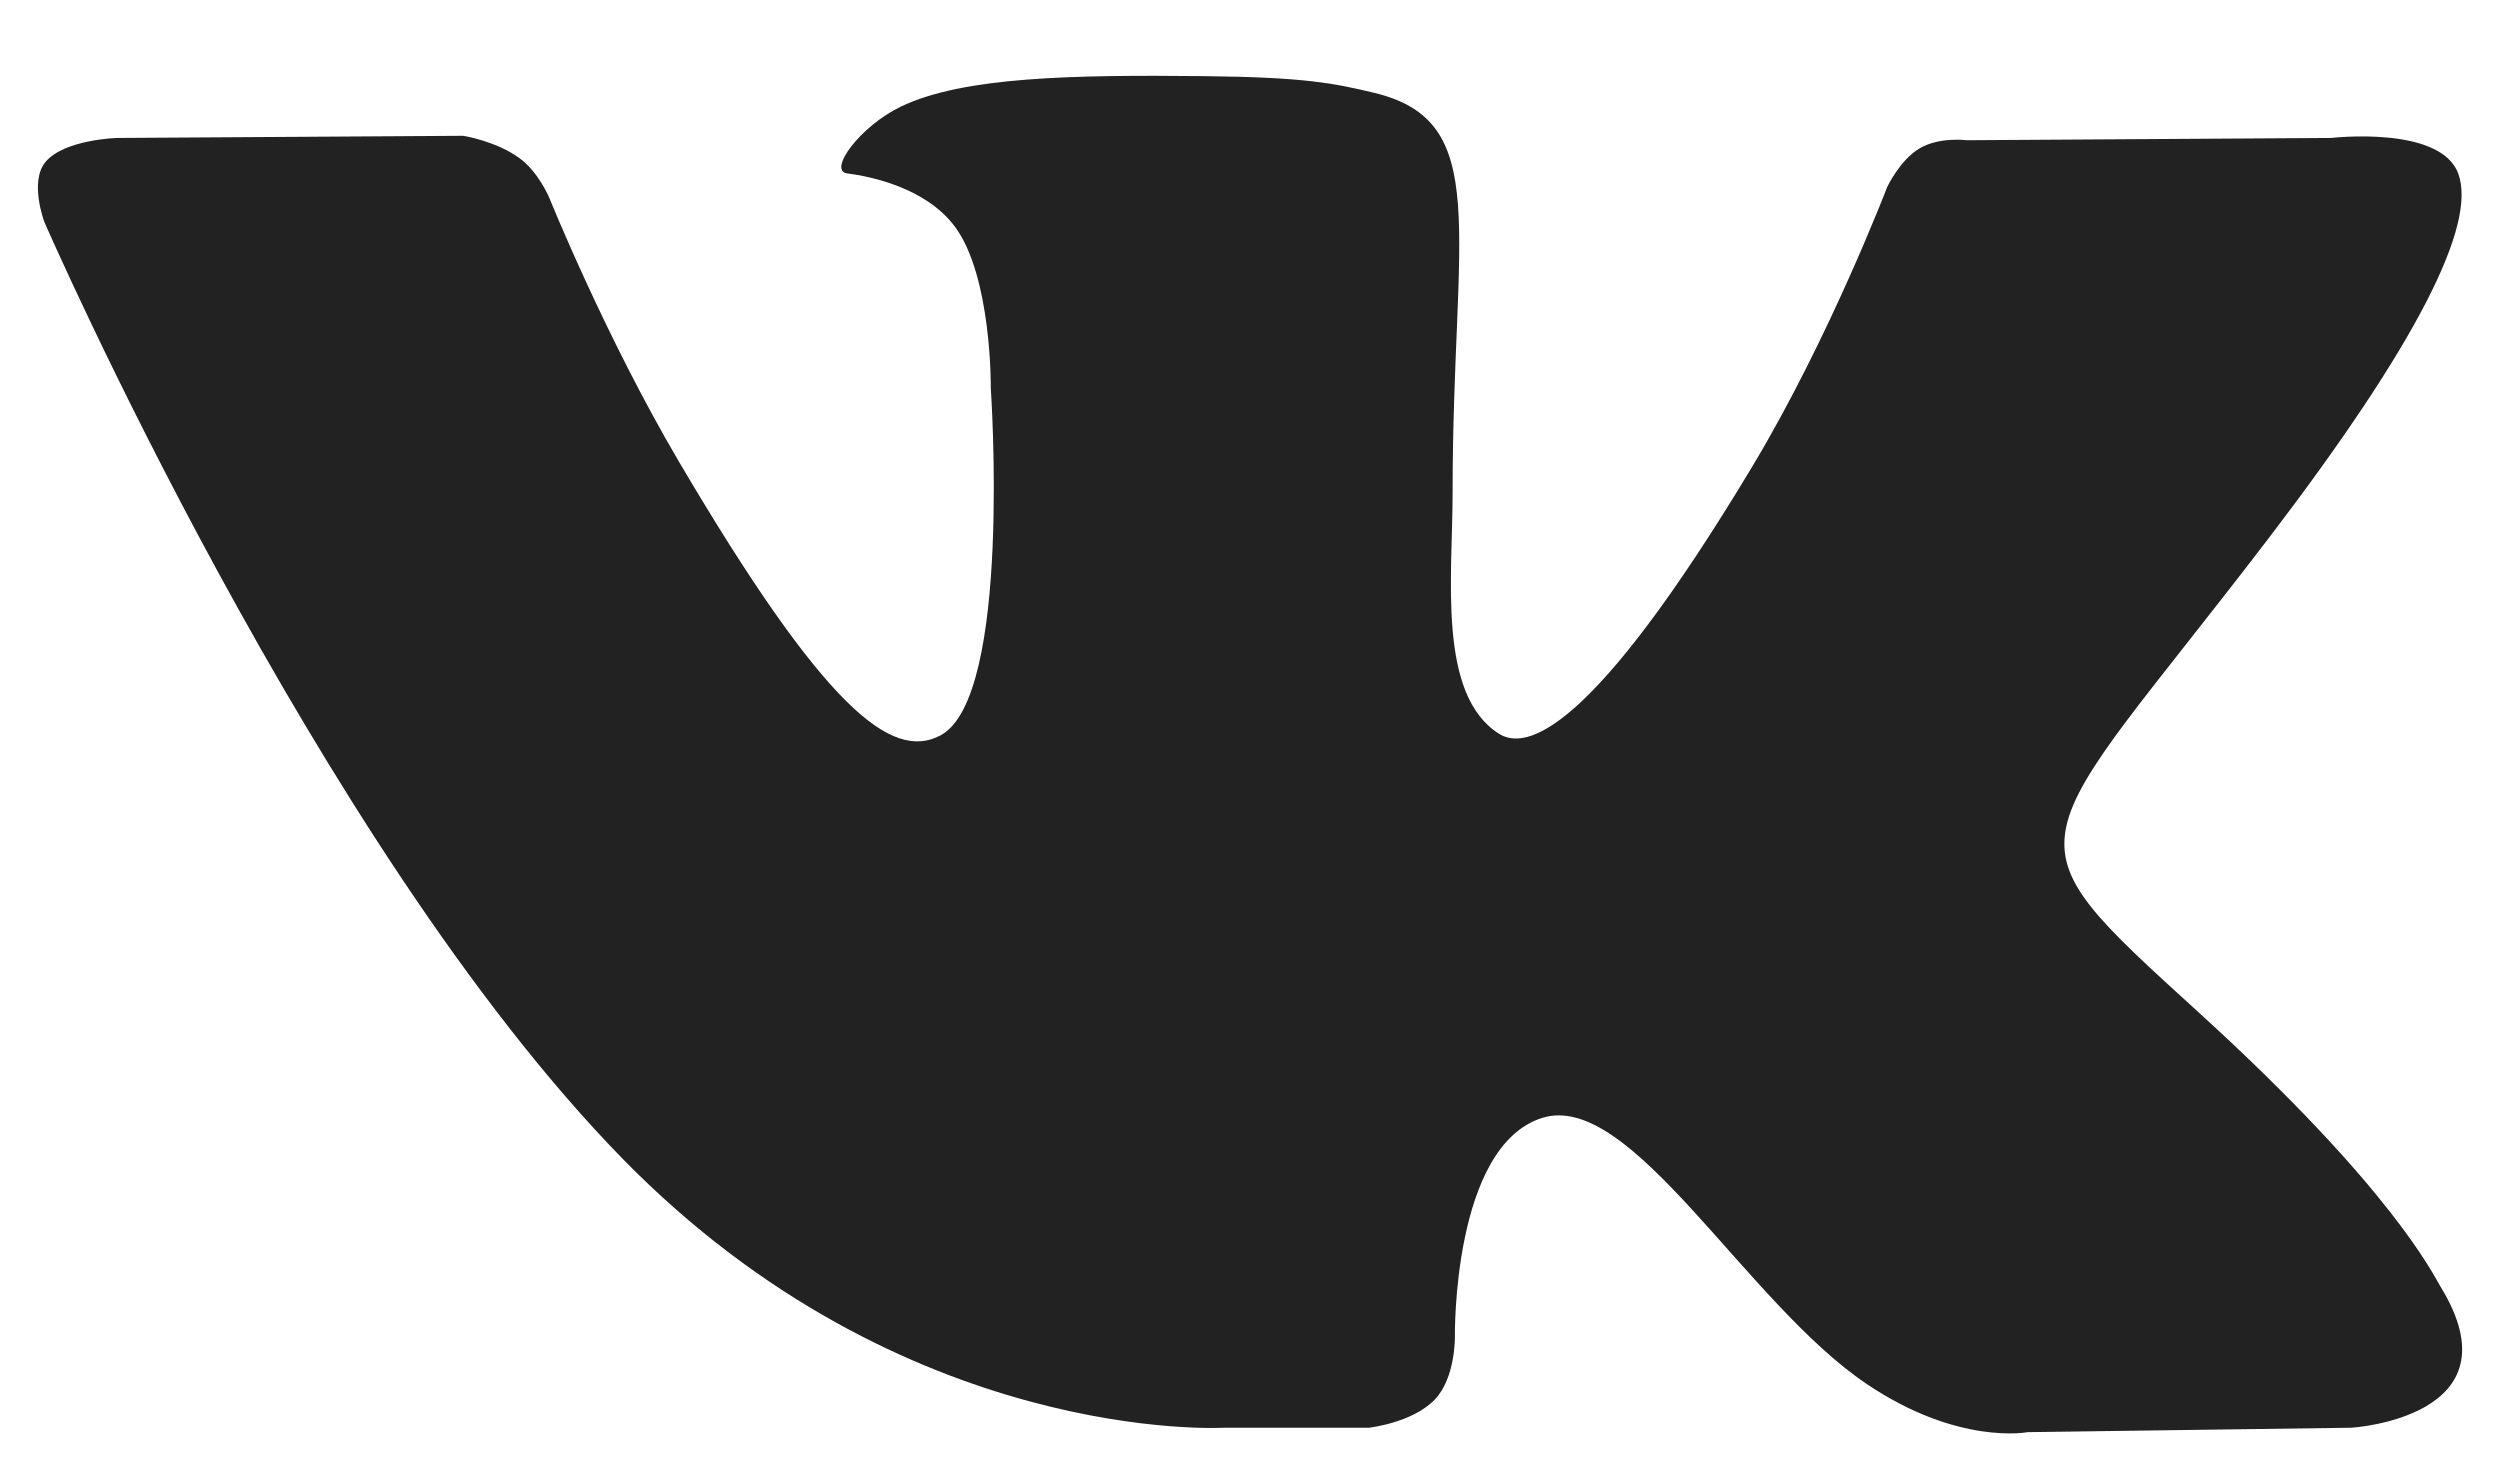
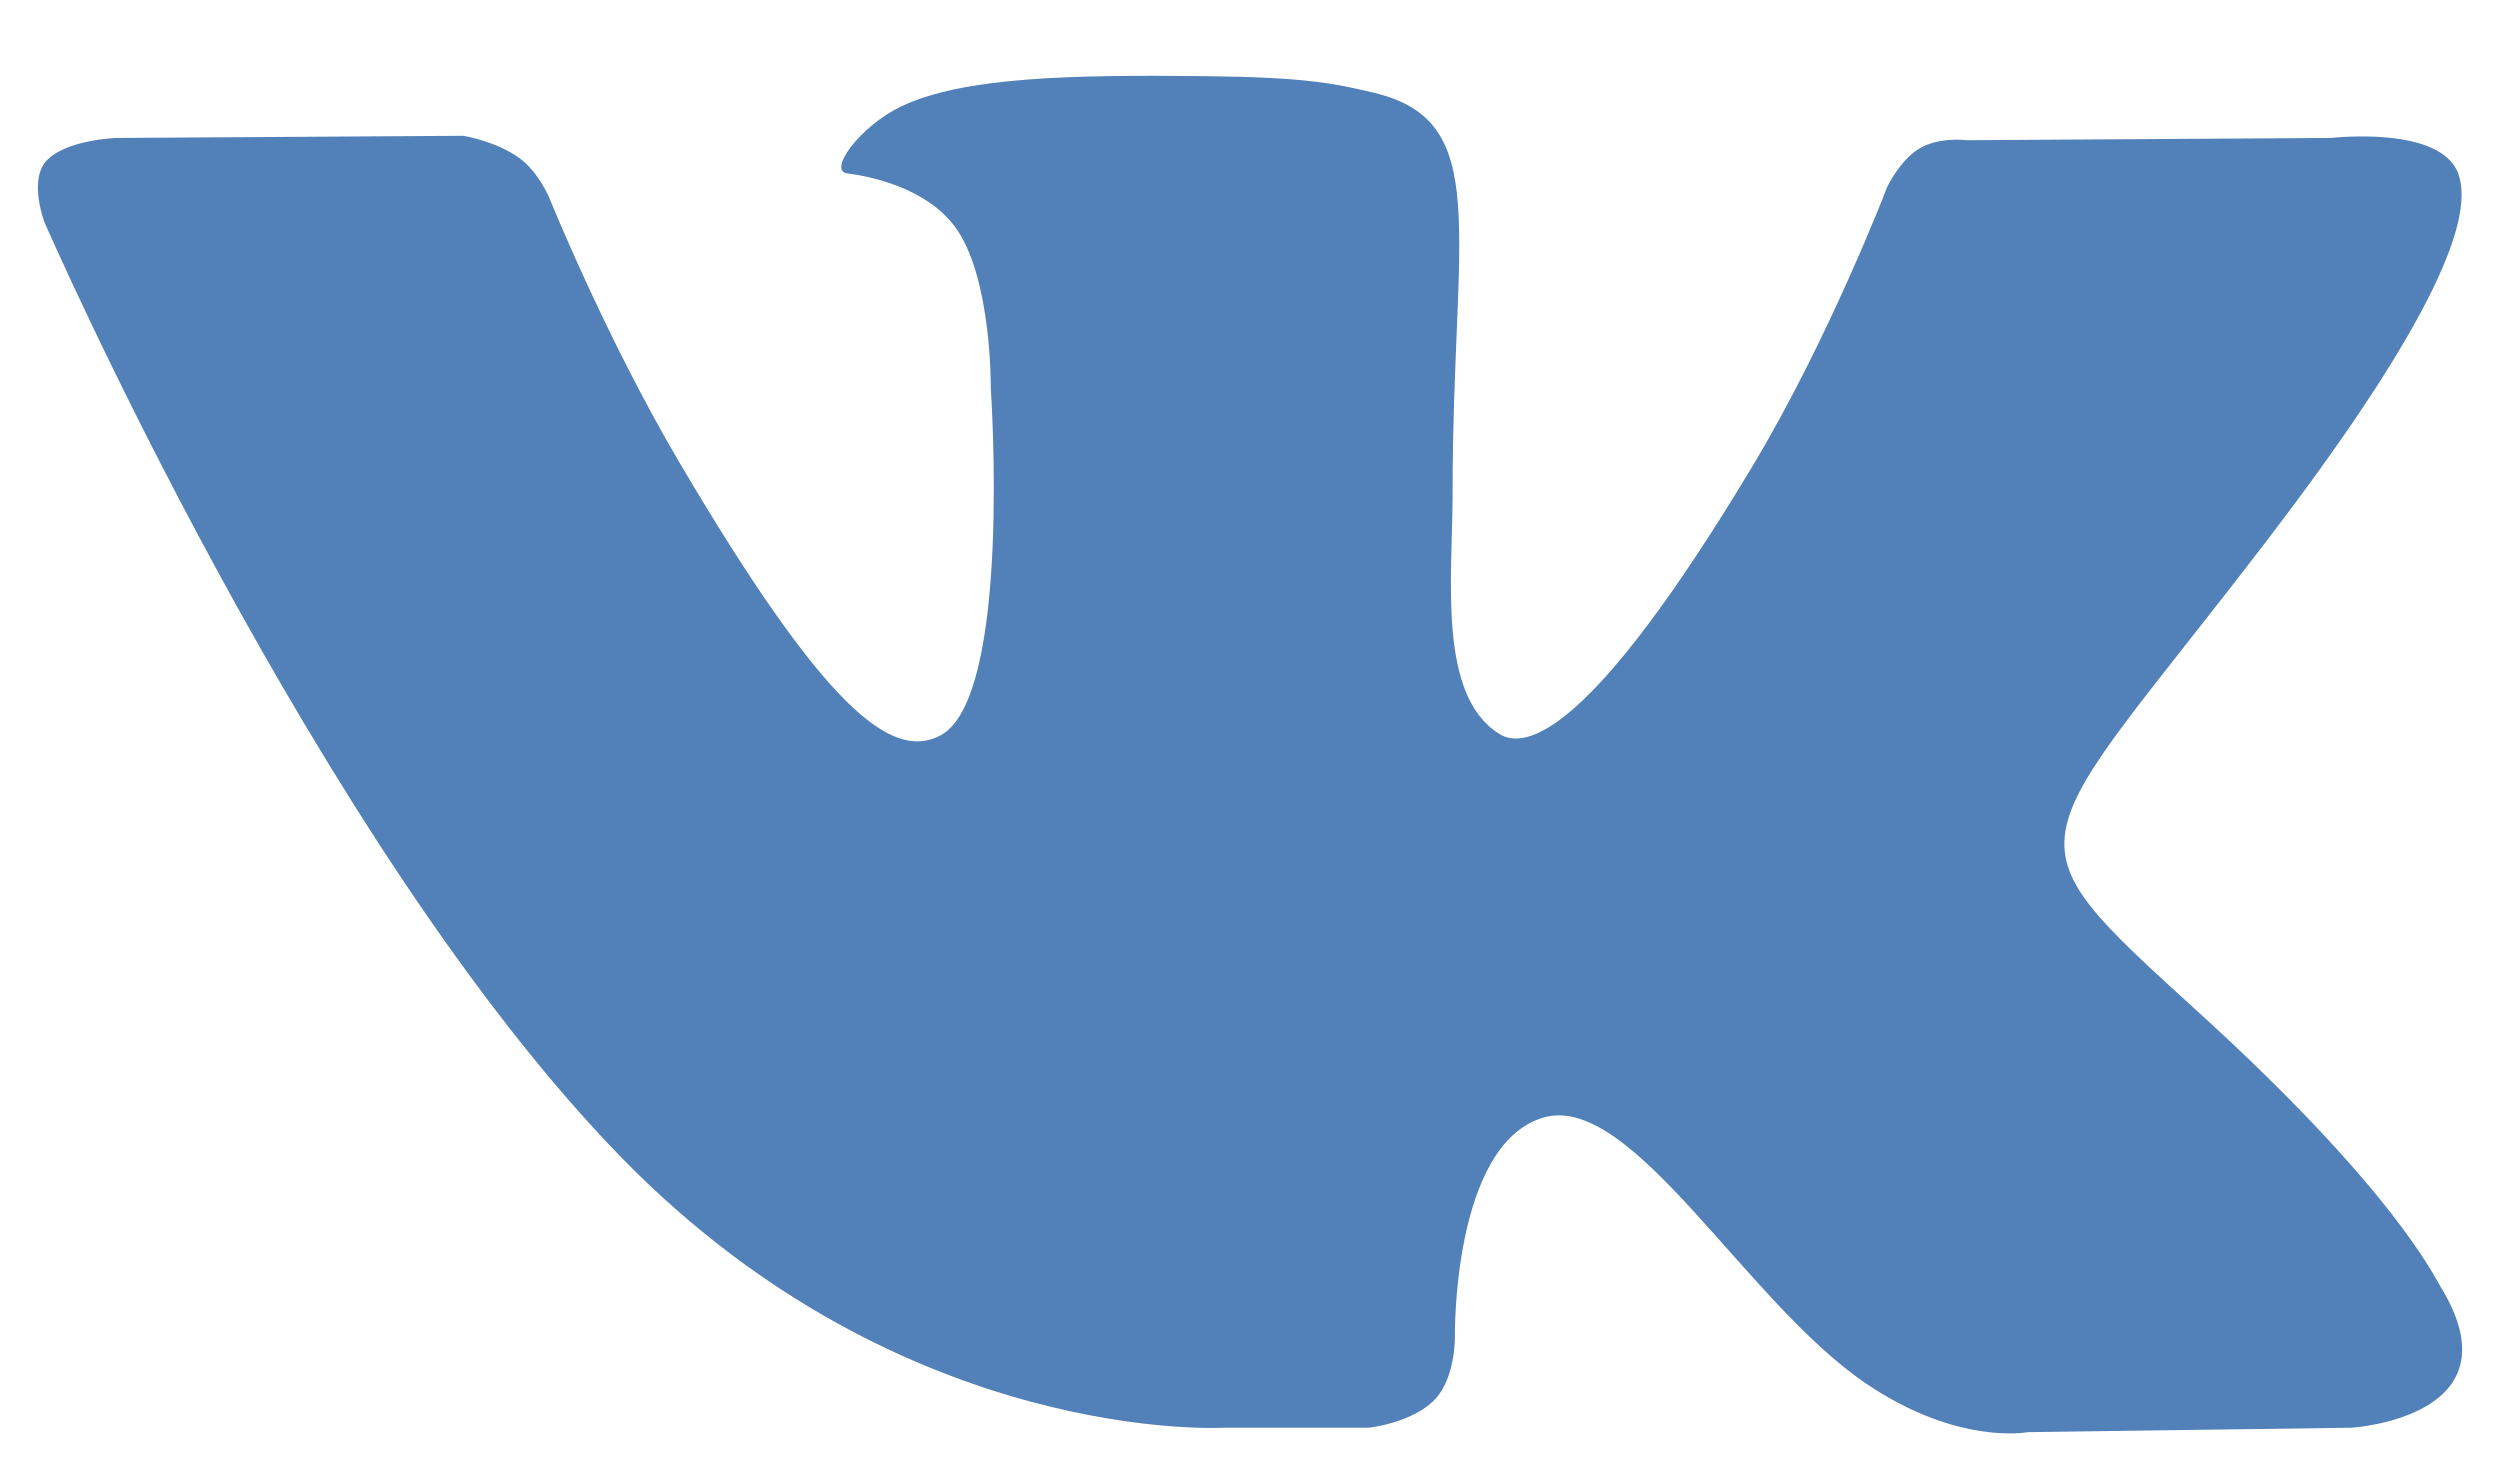
<svg xmlns="http://www.w3.org/2000/svg" width="22" height="13" viewBox="0 0 22 13" fill="none">
-   <path d="M12.046 12.564C12.046 12.564 12.431 12.522 12.628 12.314C12.809 12.123 12.803 11.764 12.803 11.764C12.803 11.764 12.779 10.085 13.573 9.837C14.355 9.594 15.36 11.461 16.427 12.179C17.232 12.722 17.843 12.603 17.843 12.603L20.693 12.564C20.693 12.564 22.183 12.474 21.477 11.323C21.418 11.229 21.064 10.472 19.358 8.918C17.571 7.29 17.811 7.553 19.963 4.738C21.273 3.023 21.797 1.976 21.633 1.529C21.478 1.101 20.514 1.214 20.514 1.214L17.306 1.234C17.306 1.234 17.068 1.202 16.892 1.306C16.72 1.407 16.608 1.644 16.608 1.644C16.608 1.644 16.101 2.97 15.424 4.099C13.995 6.479 13.425 6.605 13.191 6.457C12.647 6.112 12.783 5.073 12.783 4.334C12.783 2.027 13.14 1.065 12.089 0.816C11.741 0.733 11.484 0.679 10.592 0.67C9.447 0.658 8.479 0.674 7.93 0.937C7.565 1.112 7.283 1.503 7.455 1.526C7.667 1.553 8.147 1.653 8.402 1.993C8.73 2.432 8.719 3.418 8.719 3.418C8.719 3.418 8.908 6.134 8.277 6.471C7.845 6.702 7.253 6.23 5.979 4.07C5.327 2.964 4.834 1.741 4.834 1.741C4.834 1.741 4.739 1.512 4.569 1.39C4.364 1.241 4.077 1.195 4.077 1.195L1.029 1.214C1.029 1.214 0.571 1.227 0.403 1.422C0.254 1.595 0.391 1.955 0.391 1.955C0.391 1.955 2.778 7.436 5.48 10.198C7.958 12.73 10.771 12.564 10.771 12.564H12.046Z" fill="#222222" />
+   <path d="M12.046 12.564C12.046 12.564 12.431 12.522 12.628 12.314C12.809 12.123 12.803 11.764 12.803 11.764C12.803 11.764 12.779 10.085 13.573 9.837C14.355 9.594 15.36 11.461 16.427 12.179C17.232 12.722 17.843 12.603 17.843 12.603L20.693 12.564C20.693 12.564 22.183 12.474 21.477 11.323C21.418 11.229 21.064 10.472 19.358 8.918C17.571 7.29 17.811 7.553 19.963 4.738C21.273 3.023 21.797 1.976 21.633 1.529C21.478 1.101 20.514 1.214 20.514 1.214L17.306 1.234C17.306 1.234 17.068 1.202 16.892 1.306C16.72 1.407 16.608 1.644 16.608 1.644C16.608 1.644 16.101 2.97 15.424 4.099C13.995 6.479 13.425 6.605 13.191 6.457C12.647 6.112 12.783 5.073 12.783 4.334C12.783 2.027 13.14 1.065 12.089 0.816C11.741 0.733 11.484 0.679 10.592 0.67C9.447 0.658 8.479 0.674 7.93 0.937C7.565 1.112 7.283 1.503 7.455 1.526C7.667 1.553 8.147 1.653 8.402 1.993C8.73 2.432 8.719 3.418 8.719 3.418C8.719 3.418 8.908 6.134 8.277 6.471C7.845 6.702 7.253 6.23 5.979 4.07C5.327 2.964 4.834 1.741 4.834 1.741C4.834 1.741 4.739 1.512 4.569 1.39C4.364 1.241 4.077 1.195 4.077 1.195L1.029 1.214C1.029 1.214 0.571 1.227 0.403 1.422C0.254 1.595 0.391 1.955 0.391 1.955C0.391 1.955 2.778 7.436 5.48 10.198C7.958 12.73 10.771 12.564 10.771 12.564H12.046Z" fill="#5181B8" />
</svg>
